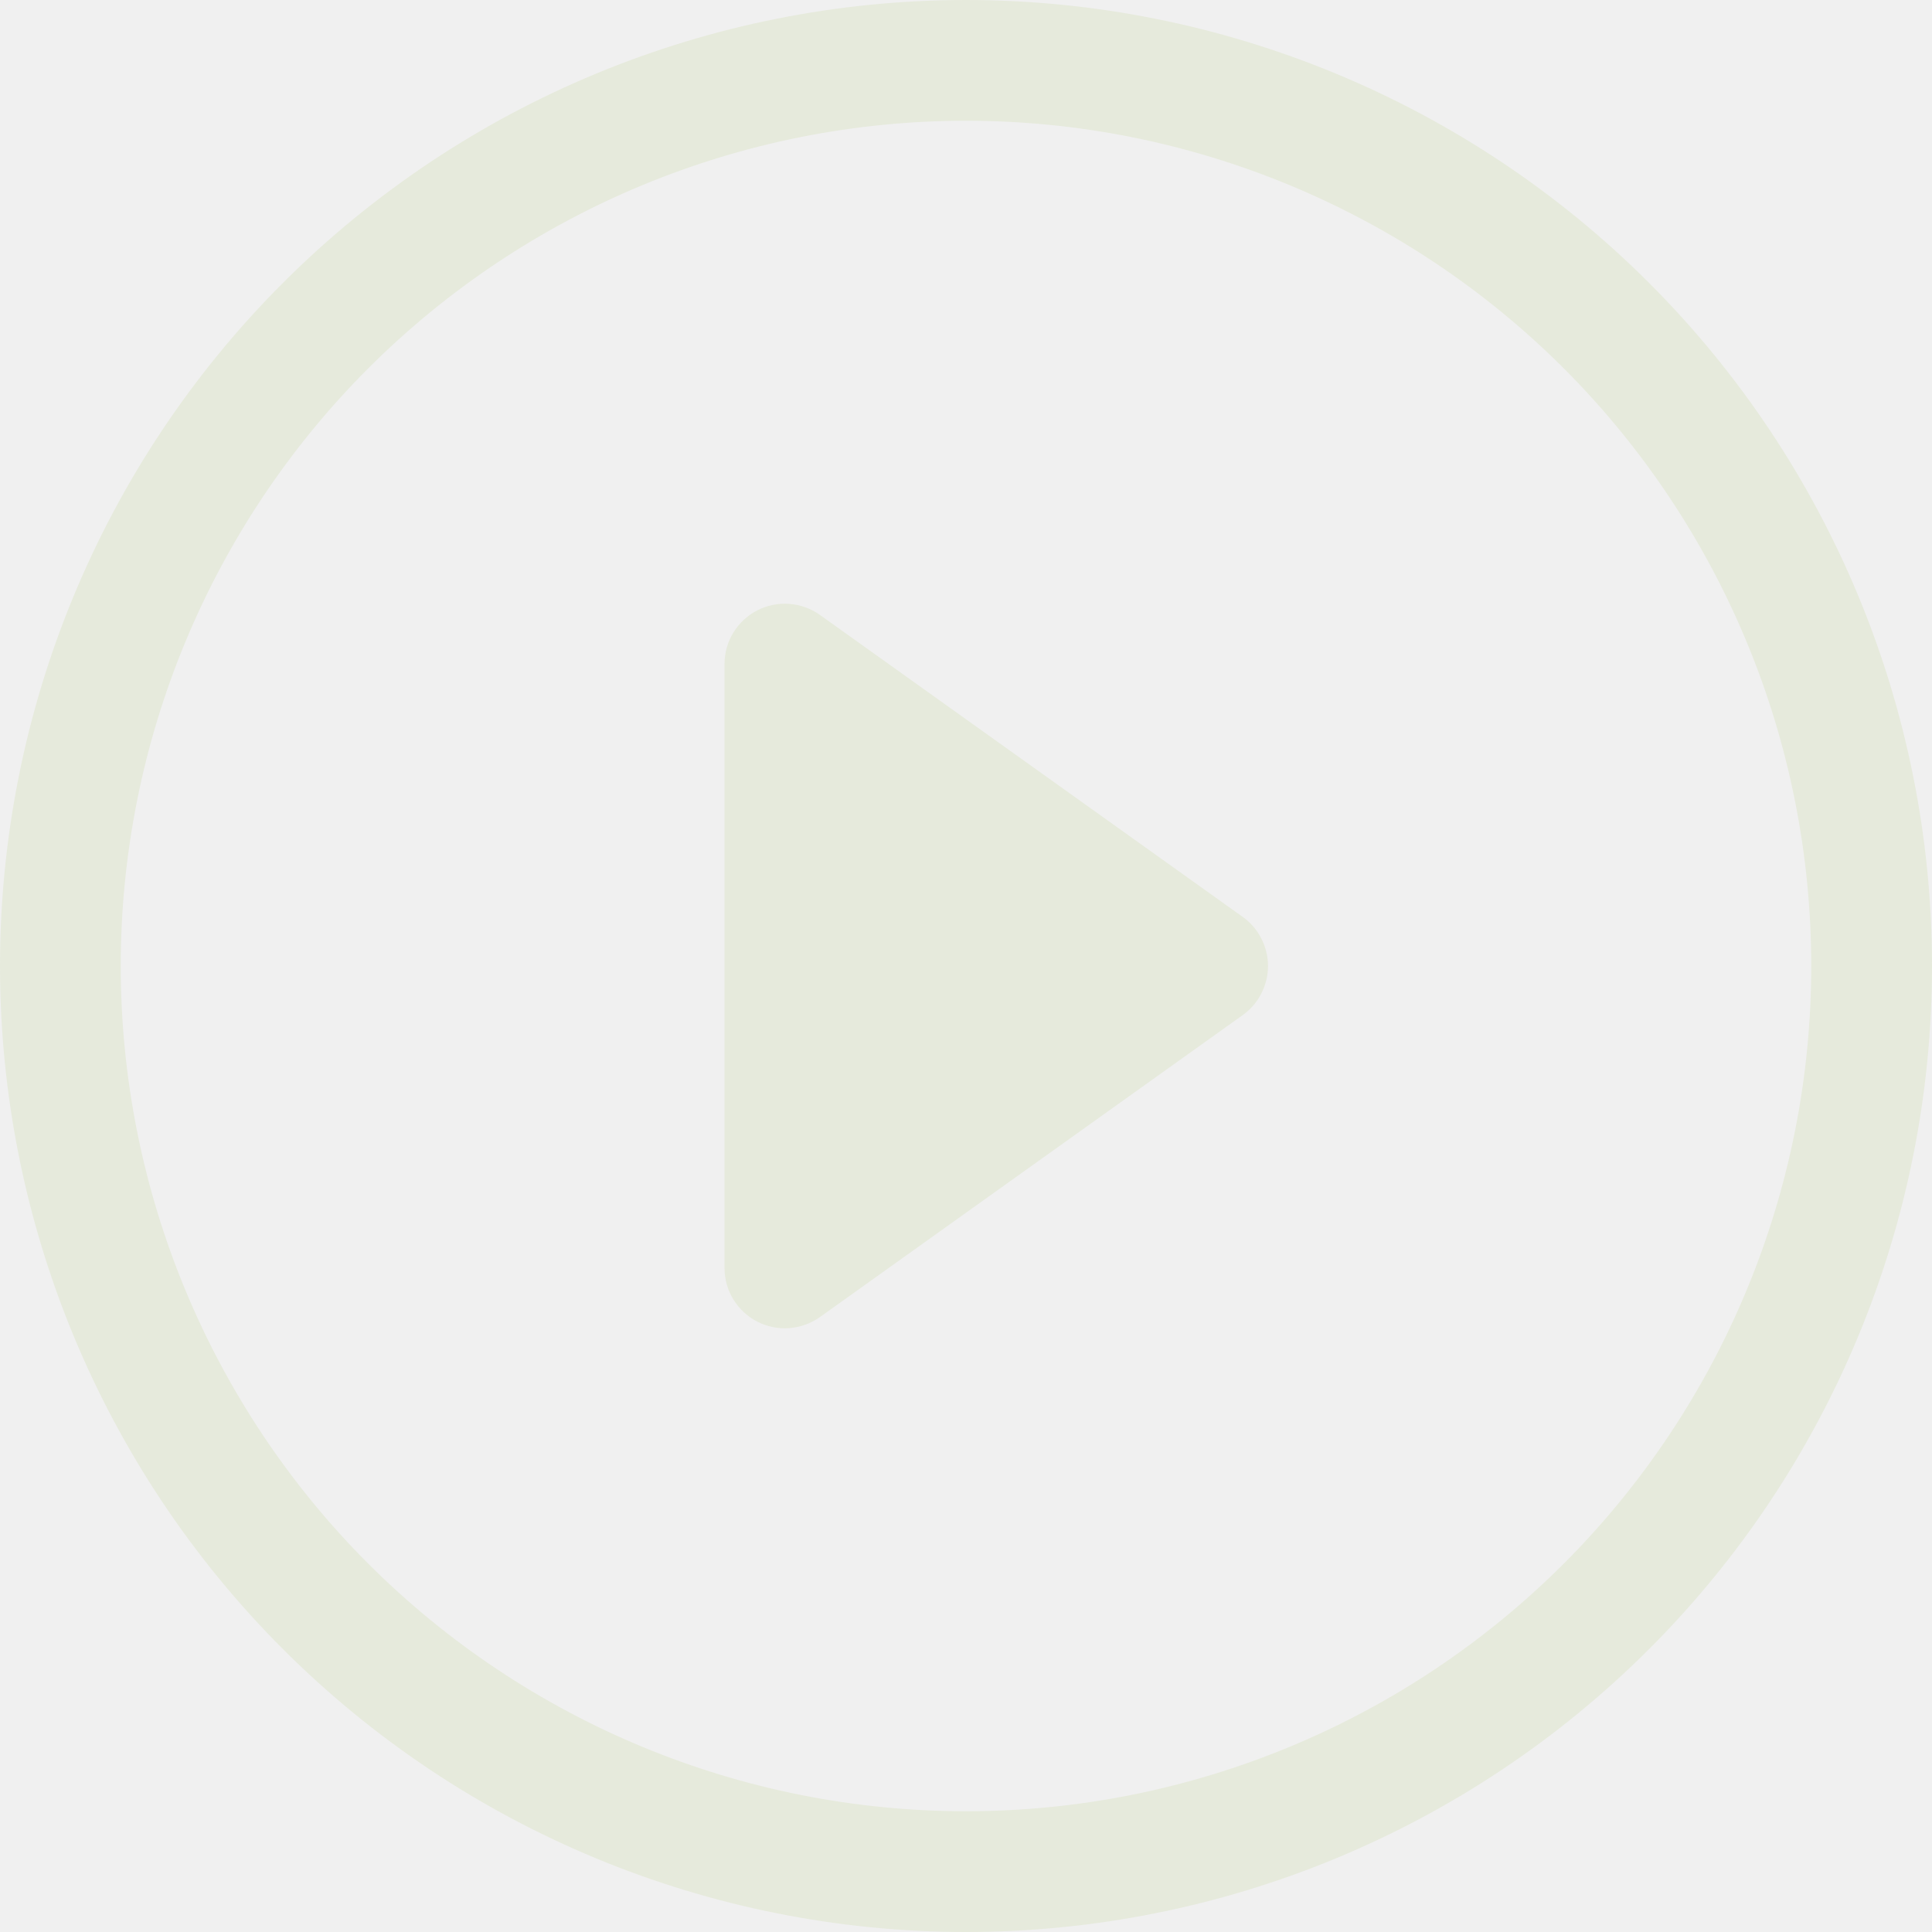
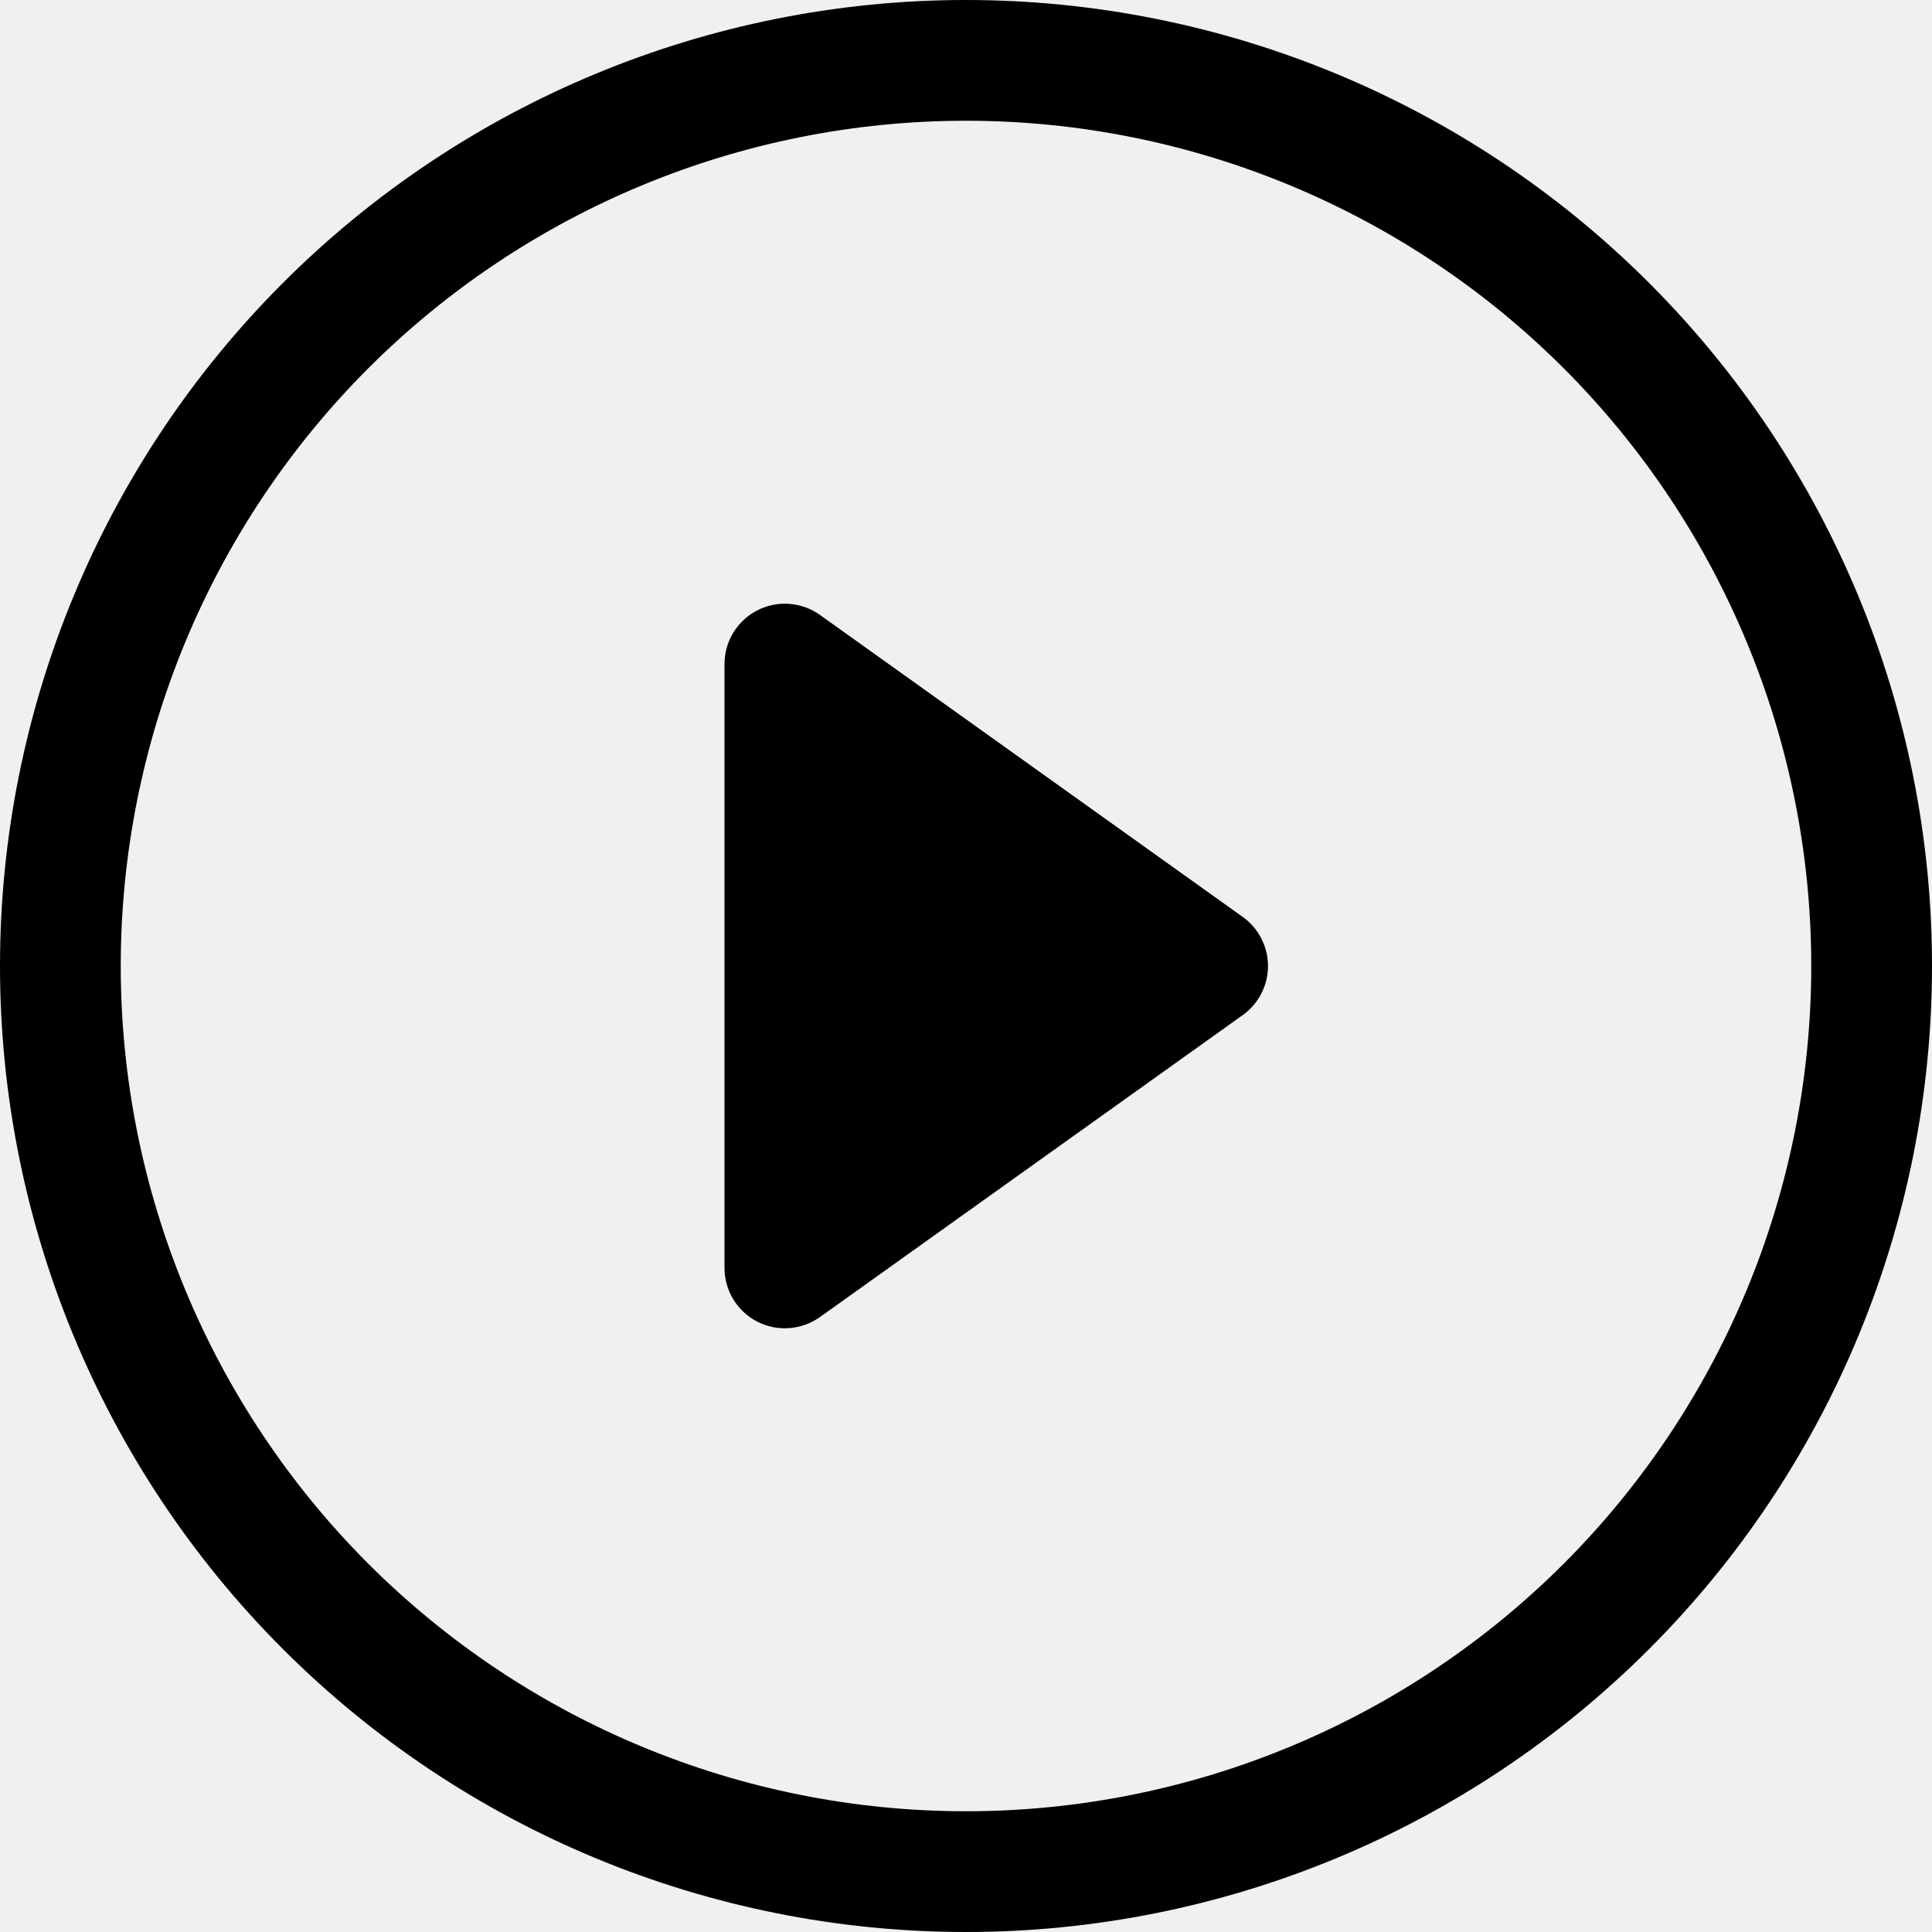
<svg xmlns="http://www.w3.org/2000/svg" width="16" height="16" viewBox="0 0 16 16" fill="none">
-   <g clip-path="url(#clip0_135_60)">
-     <path d="M8 15C6.143 15 4.363 14.262 3.05 12.95C1.738 11.637 1 9.857 1 8C1 6.143 1.738 4.363 3.05 3.05C4.363 1.738 6.143 1 8 1C9.857 1 11.637 1.738 12.95 3.05C14.262 4.363 15 6.143 15 8C15 9.857 14.262 11.637 12.95 12.95C11.637 14.262 9.857 15 8 15ZM8 16C10.122 16 12.157 15.157 13.657 13.657C15.157 12.157 16 10.122 16 8C16 5.878 15.157 3.843 13.657 2.343C12.157 0.843 10.122 0 8 0C5.878 0 3.843 0.843 2.343 2.343C0.843 3.843 0 5.878 0 8C0 10.122 0.843 12.157 2.343 13.657C3.843 15.157 5.878 16 8 16Z" fill="#E6EADC" />
-     <path d="M6.271 5.055C6.353 5.013 6.445 4.994 6.536 5.001C6.628 5.008 6.716 5.039 6.791 5.093L10.291 7.593C10.356 7.639 10.409 7.7 10.445 7.771C10.482 7.842 10.501 7.92 10.501 8C10.501 8.08 10.482 8.158 10.445 8.229C10.409 8.3 10.356 8.361 10.291 8.407L6.791 10.907C6.716 10.96 6.628 10.992 6.536 10.999C6.445 11.006 6.353 10.987 6.271 10.945C6.189 10.903 6.121 10.839 6.073 10.761C6.025 10.682 6 10.592 6 10.5V5.5C6 5.408 6.025 5.318 6.073 5.239C6.121 5.161 6.189 5.097 6.271 5.055Z" fill="#E6EADC" />
+   <g id="PlayCircle" clip-path="url(#clip0_135_60)">
+     <path id="Vector" d="M8 15C6.143 15 4.363 14.262 3.05 12.95C1.738 11.637 1 9.857 1 8C1 6.143 1.738 4.363 3.05 3.05C4.363 1.738 6.143 1 8 1C9.857 1 11.637 1.738 12.95 3.05C14.262 4.363 15 6.143 15 8C15 9.857 14.262 11.637 12.95 12.95C11.637 14.262 9.857 15 8 15ZM8 16C10.122 16 12.157 15.157 13.657 13.657C15.157 12.157 16 10.122 16 8C16 5.878 15.157 3.843 13.657 2.343C12.157 0.843 10.122 0 8 0C5.878 0 3.843 0.843 2.343 2.343C0.843 3.843 0 5.878 0 8C0 10.122 0.843 12.157 2.343 13.657C3.843 15.157 5.878 16 8 16Z" fill="currentColor" />
+     <path id="Vector_2" d="M6.271 5.055C6.353 5.013 6.445 4.994 6.536 5.001C6.628 5.008 6.716 5.039 6.791 5.093L10.291 7.593C10.356 7.639 10.409 7.7 10.445 7.771C10.482 7.842 10.501 7.92 10.501 8C10.501 8.08 10.482 8.158 10.445 8.229C10.409 8.3 10.356 8.361 10.291 8.407L6.791 10.907C6.716 10.96 6.628 10.992 6.536 10.999C6.445 11.006 6.353 10.987 6.271 10.945C6.189 10.903 6.121 10.839 6.073 10.761C6.025 10.682 6 10.592 6 10.5V5.5C6 5.408 6.025 5.318 6.073 5.239C6.121 5.161 6.189 5.097 6.271 5.055Z" fill="currentColor" />
  </g>
  <defs>
    <clipPath id="clip0_135_60">
      <rect width="16" height="16" fill="white" />
    </clipPath>
  </defs>
</svg>
